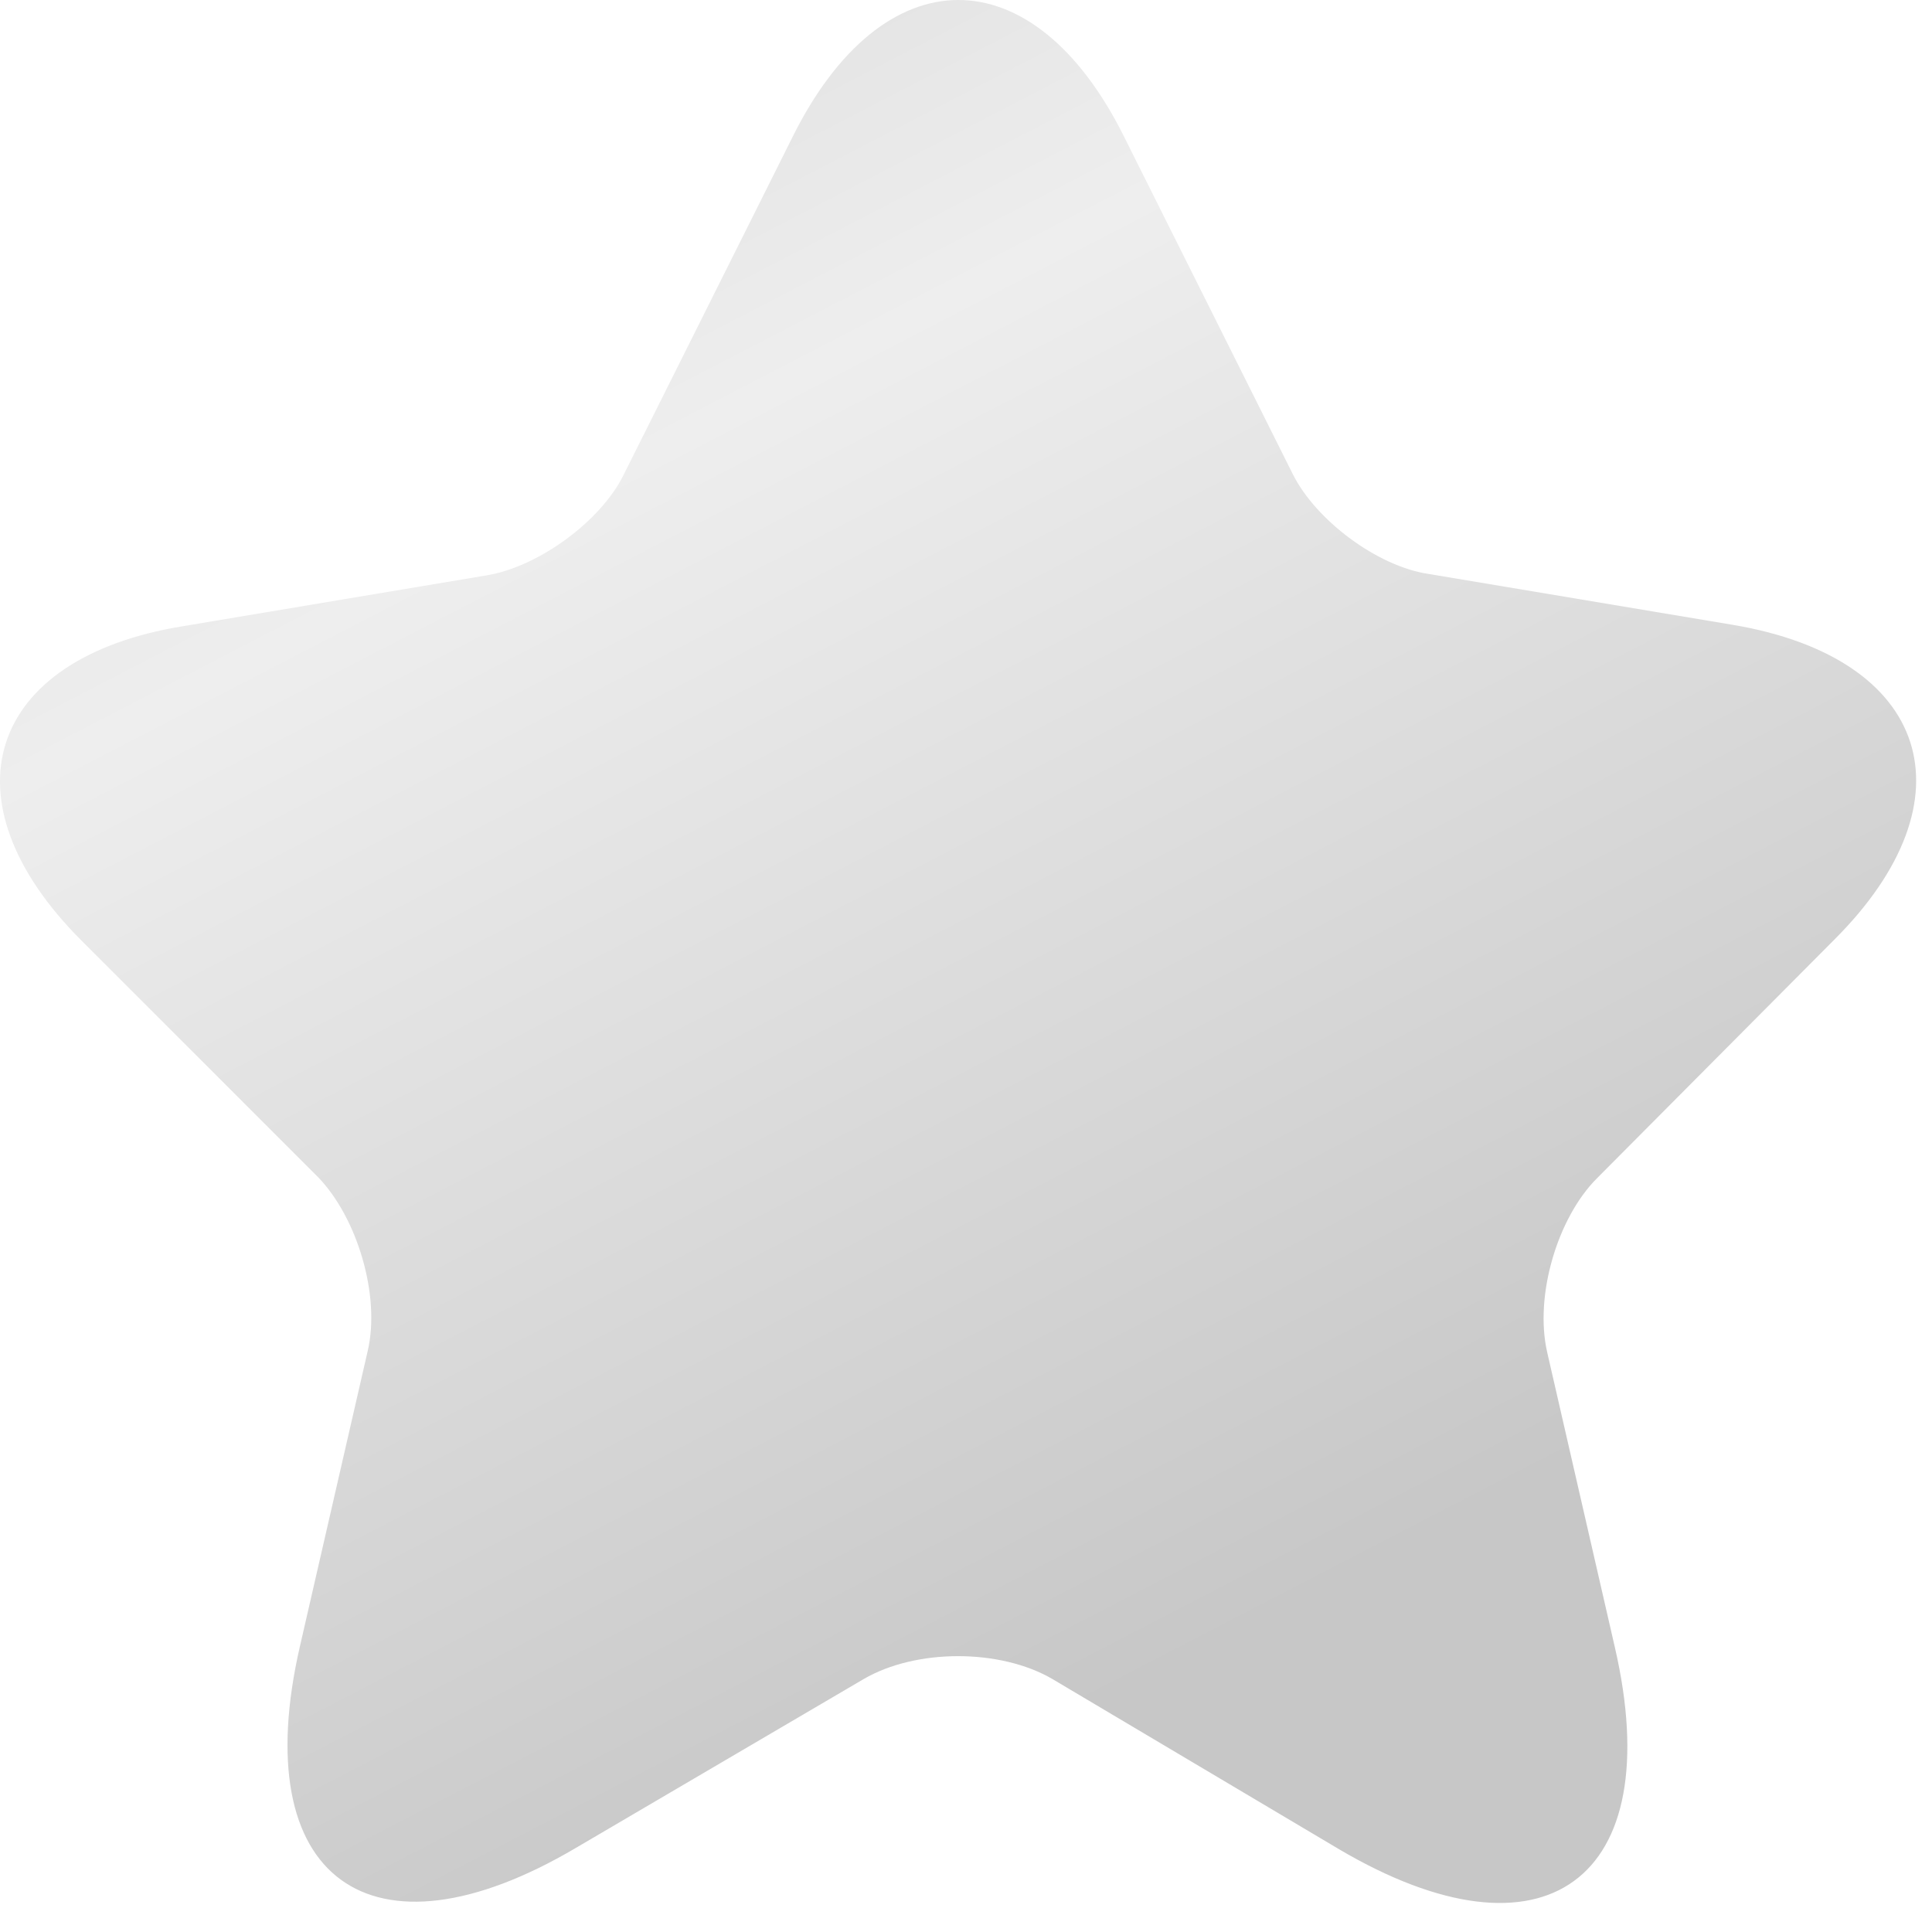
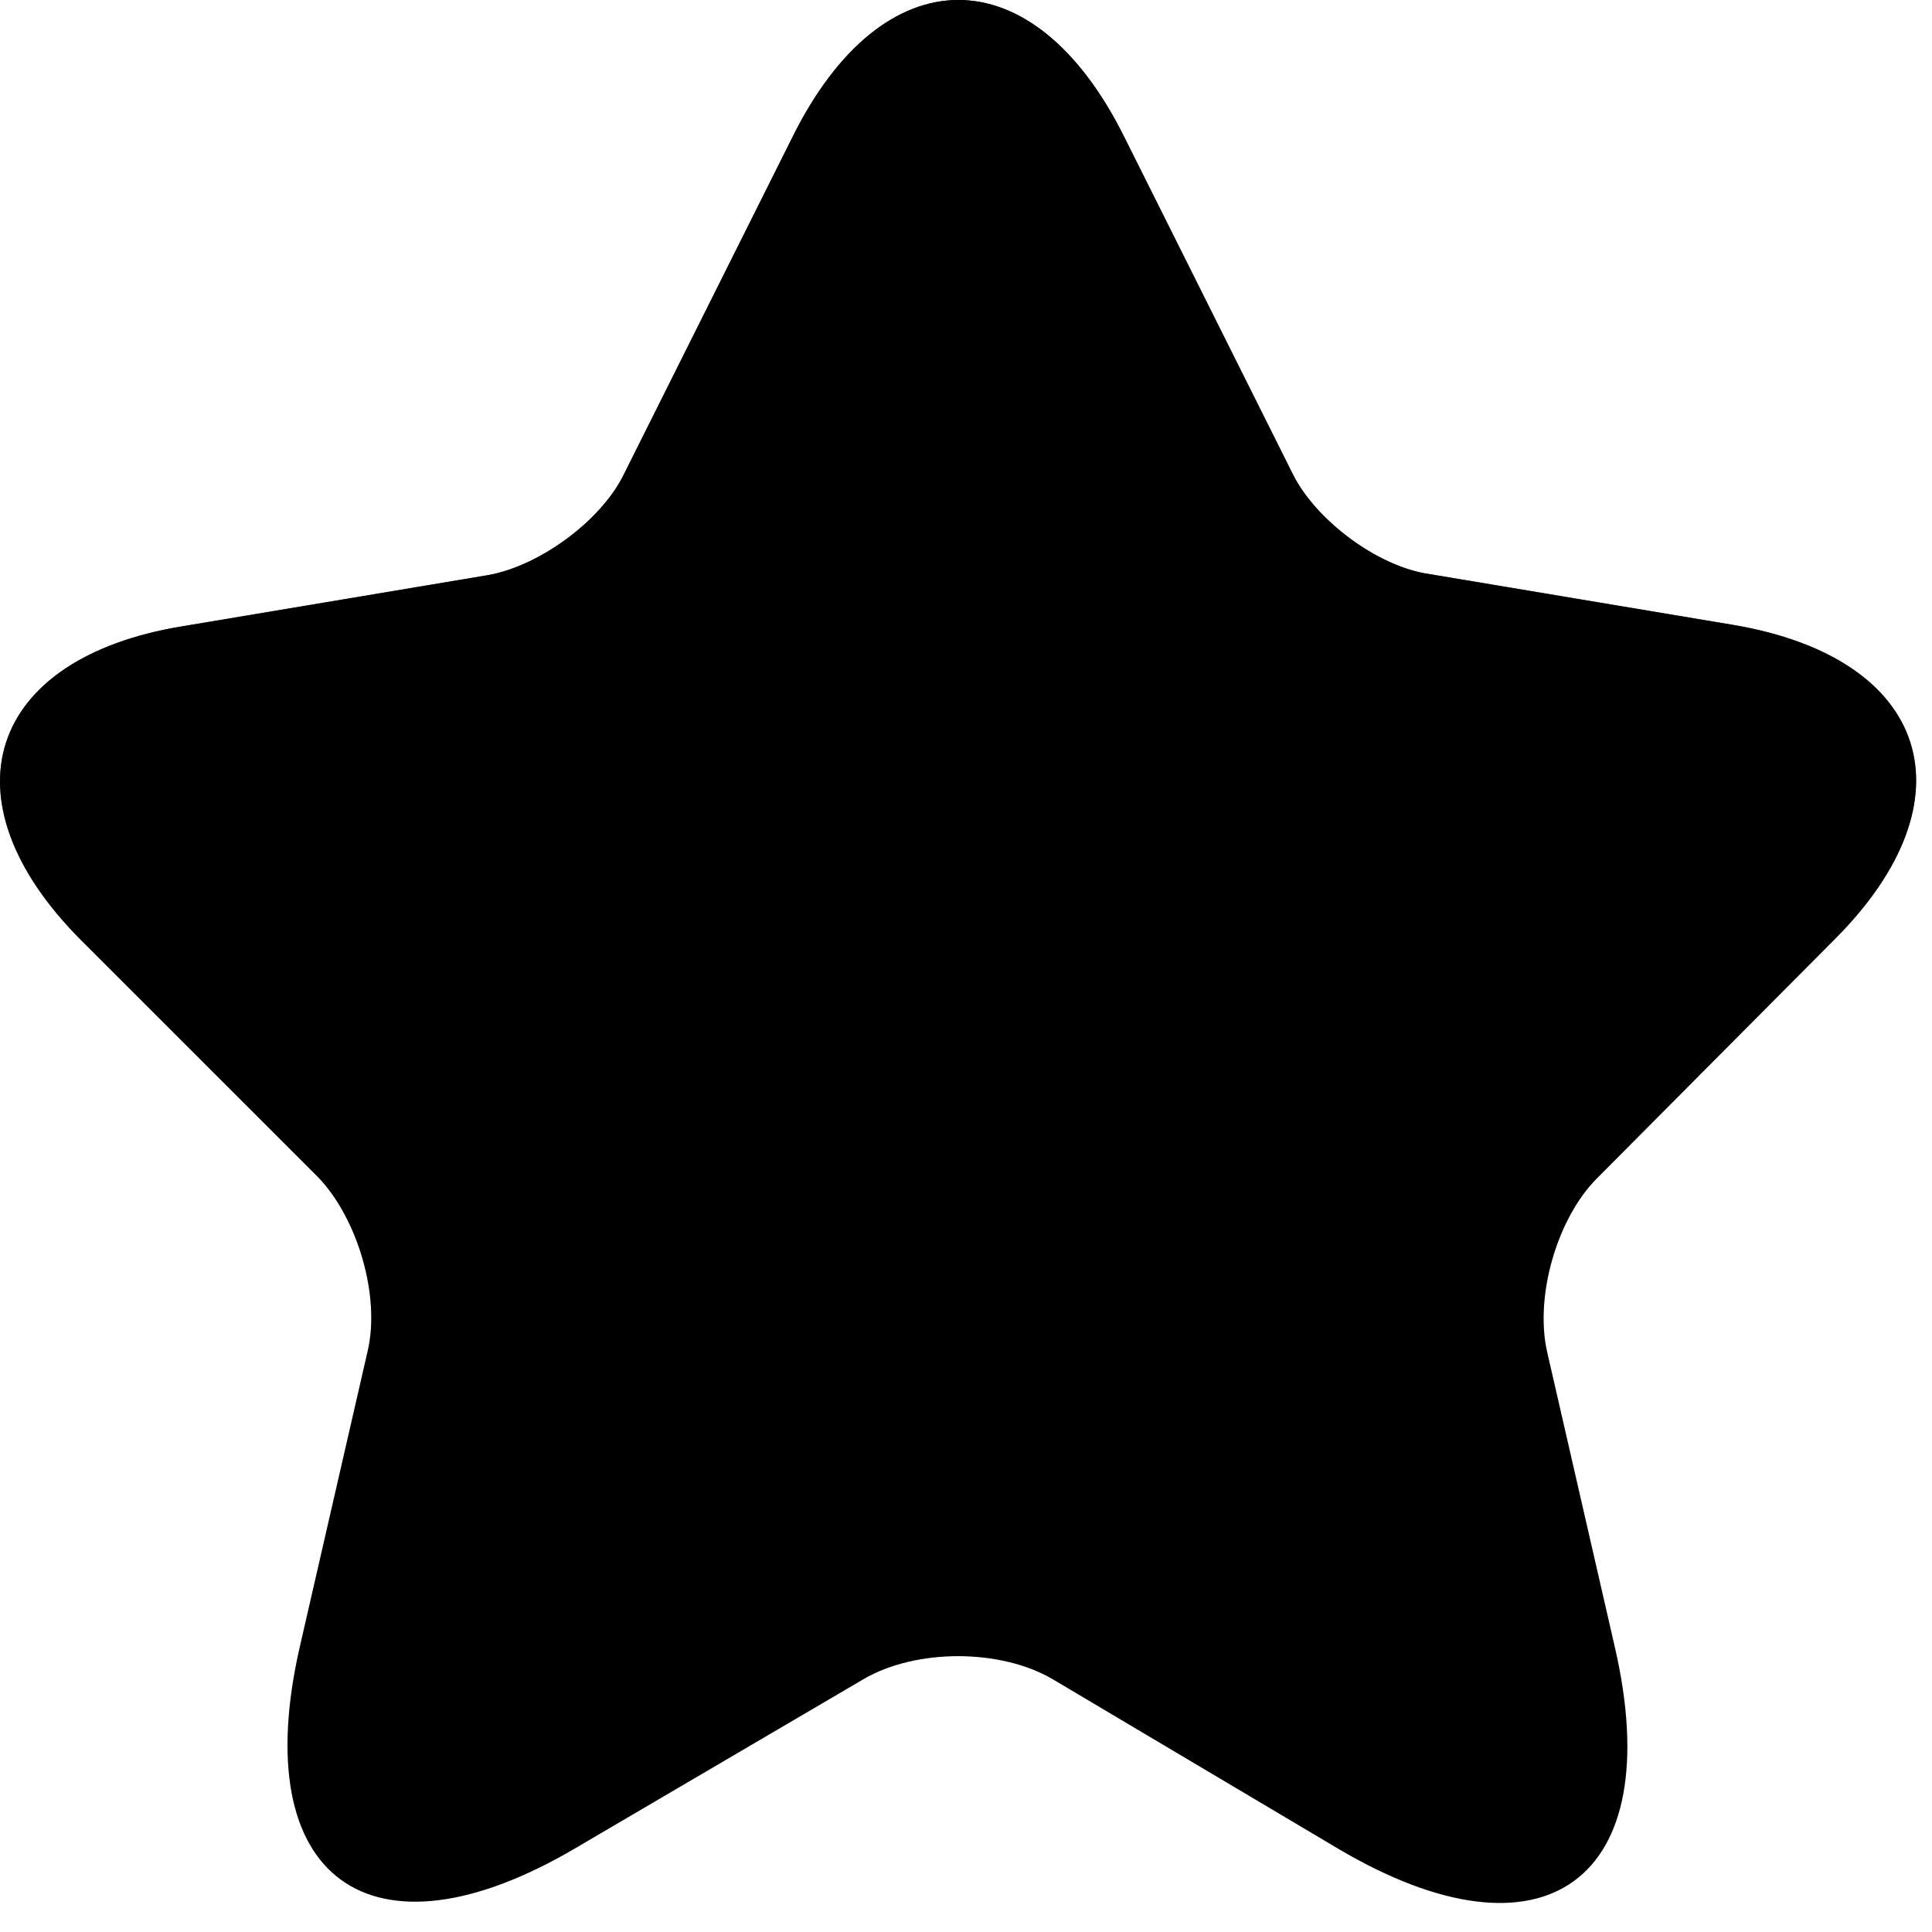
<svg xmlns="http://www.w3.org/2000/svg" width="63" height="63" viewBox="0 0 63 63" fill="none" class="planIcon-0-1-895 silverPlanIcon-0-1-896">
  <path d="M36.658 4.464L42.158 15.464C42.908 16.964 44.908 18.464 46.575 18.714L56.533 20.38C62.908 21.464 64.408 26.047 59.825 30.63L52.075 38.422C50.783 39.714 50.033 42.255 50.45 44.089L52.658 53.714C54.408 61.297 50.367 64.255 43.658 60.297L34.325 54.755C32.617 53.755 29.867 53.755 28.158 54.755L18.783 60.255C12.075 64.214 8.033 61.255 9.783 53.672L11.992 44.047C12.408 42.255 11.658 39.714 10.367 38.38L2.658 30.672C-1.925 26.089 -0.425 21.464 5.95 20.422L15.908 18.755C17.575 18.464 19.575 17.005 20.325 15.505L25.825 4.505C28.783 -1.495 33.7 -1.495 36.658 4.464Z" fill="url(#paint0_linear_13774_82167)" />
  <path d="M36.658 4.464L42.158 15.464C42.908 16.964 44.908 18.464 46.575 18.714L56.533 20.38C62.908 21.464 64.408 26.047 59.825 30.63L52.075 38.422C50.783 39.714 50.033 42.255 50.45 44.089L52.658 53.714C54.408 61.297 50.367 64.255 43.658 60.297L34.325 54.755C32.617 53.755 29.867 53.755 28.158 54.755L18.783 60.255C12.075 64.214 8.033 61.255 9.783 53.672L11.992 44.047C12.408 42.255 11.658 39.714 10.367 38.38L2.658 30.672C-1.925 26.089 -0.425 21.464 5.95 20.422L15.908 18.755C17.575 18.464 19.575 17.005 20.325 15.505L25.825 4.505C28.783 -1.495 33.7 -1.495 36.658 4.464Z" fill="url(#paint1_linear_13774_82167)" />
  <defs>
    <linearGradient id="paint0_linear_13774_82167" x1="31.242" y1="0" x2="31.242" y2="62.054" gradientUnits="userSpaceOnUse">
-       <stop stop-color="white" />
-       <stop offset="1" stop-color="white" stop-opacity="0" />
+       <stop stopColor="white" />
+       <stop offset="1" stopColor="white" stop-opacity="0" />
    </linearGradient>
    <linearGradient id="paint1_linear_13774_82167" x1="11.6" y1="-25.757" x2="49.992" y2="48.35" gradientUnits="userSpaceOnUse">
-       <stop stop-color="#C7C7C7" />
-       <stop offset="0" stop-color="#C7C7C7" />
-       <stop offset="0.484" stop-color="#EEEEEE" />
-       <stop offset="1" stop-color="#C7C7C7" />
+       <stop stopColor="#C7C7C7" />
+       <stop offset="0" stopColor="#C7C7C7" />
+       <stop offset="0.484" stopColor="#EEEEEE" />
+       <stop offset="1" stopColor="#C7C7C7" />
    </linearGradient>
  </defs>
</svg>
